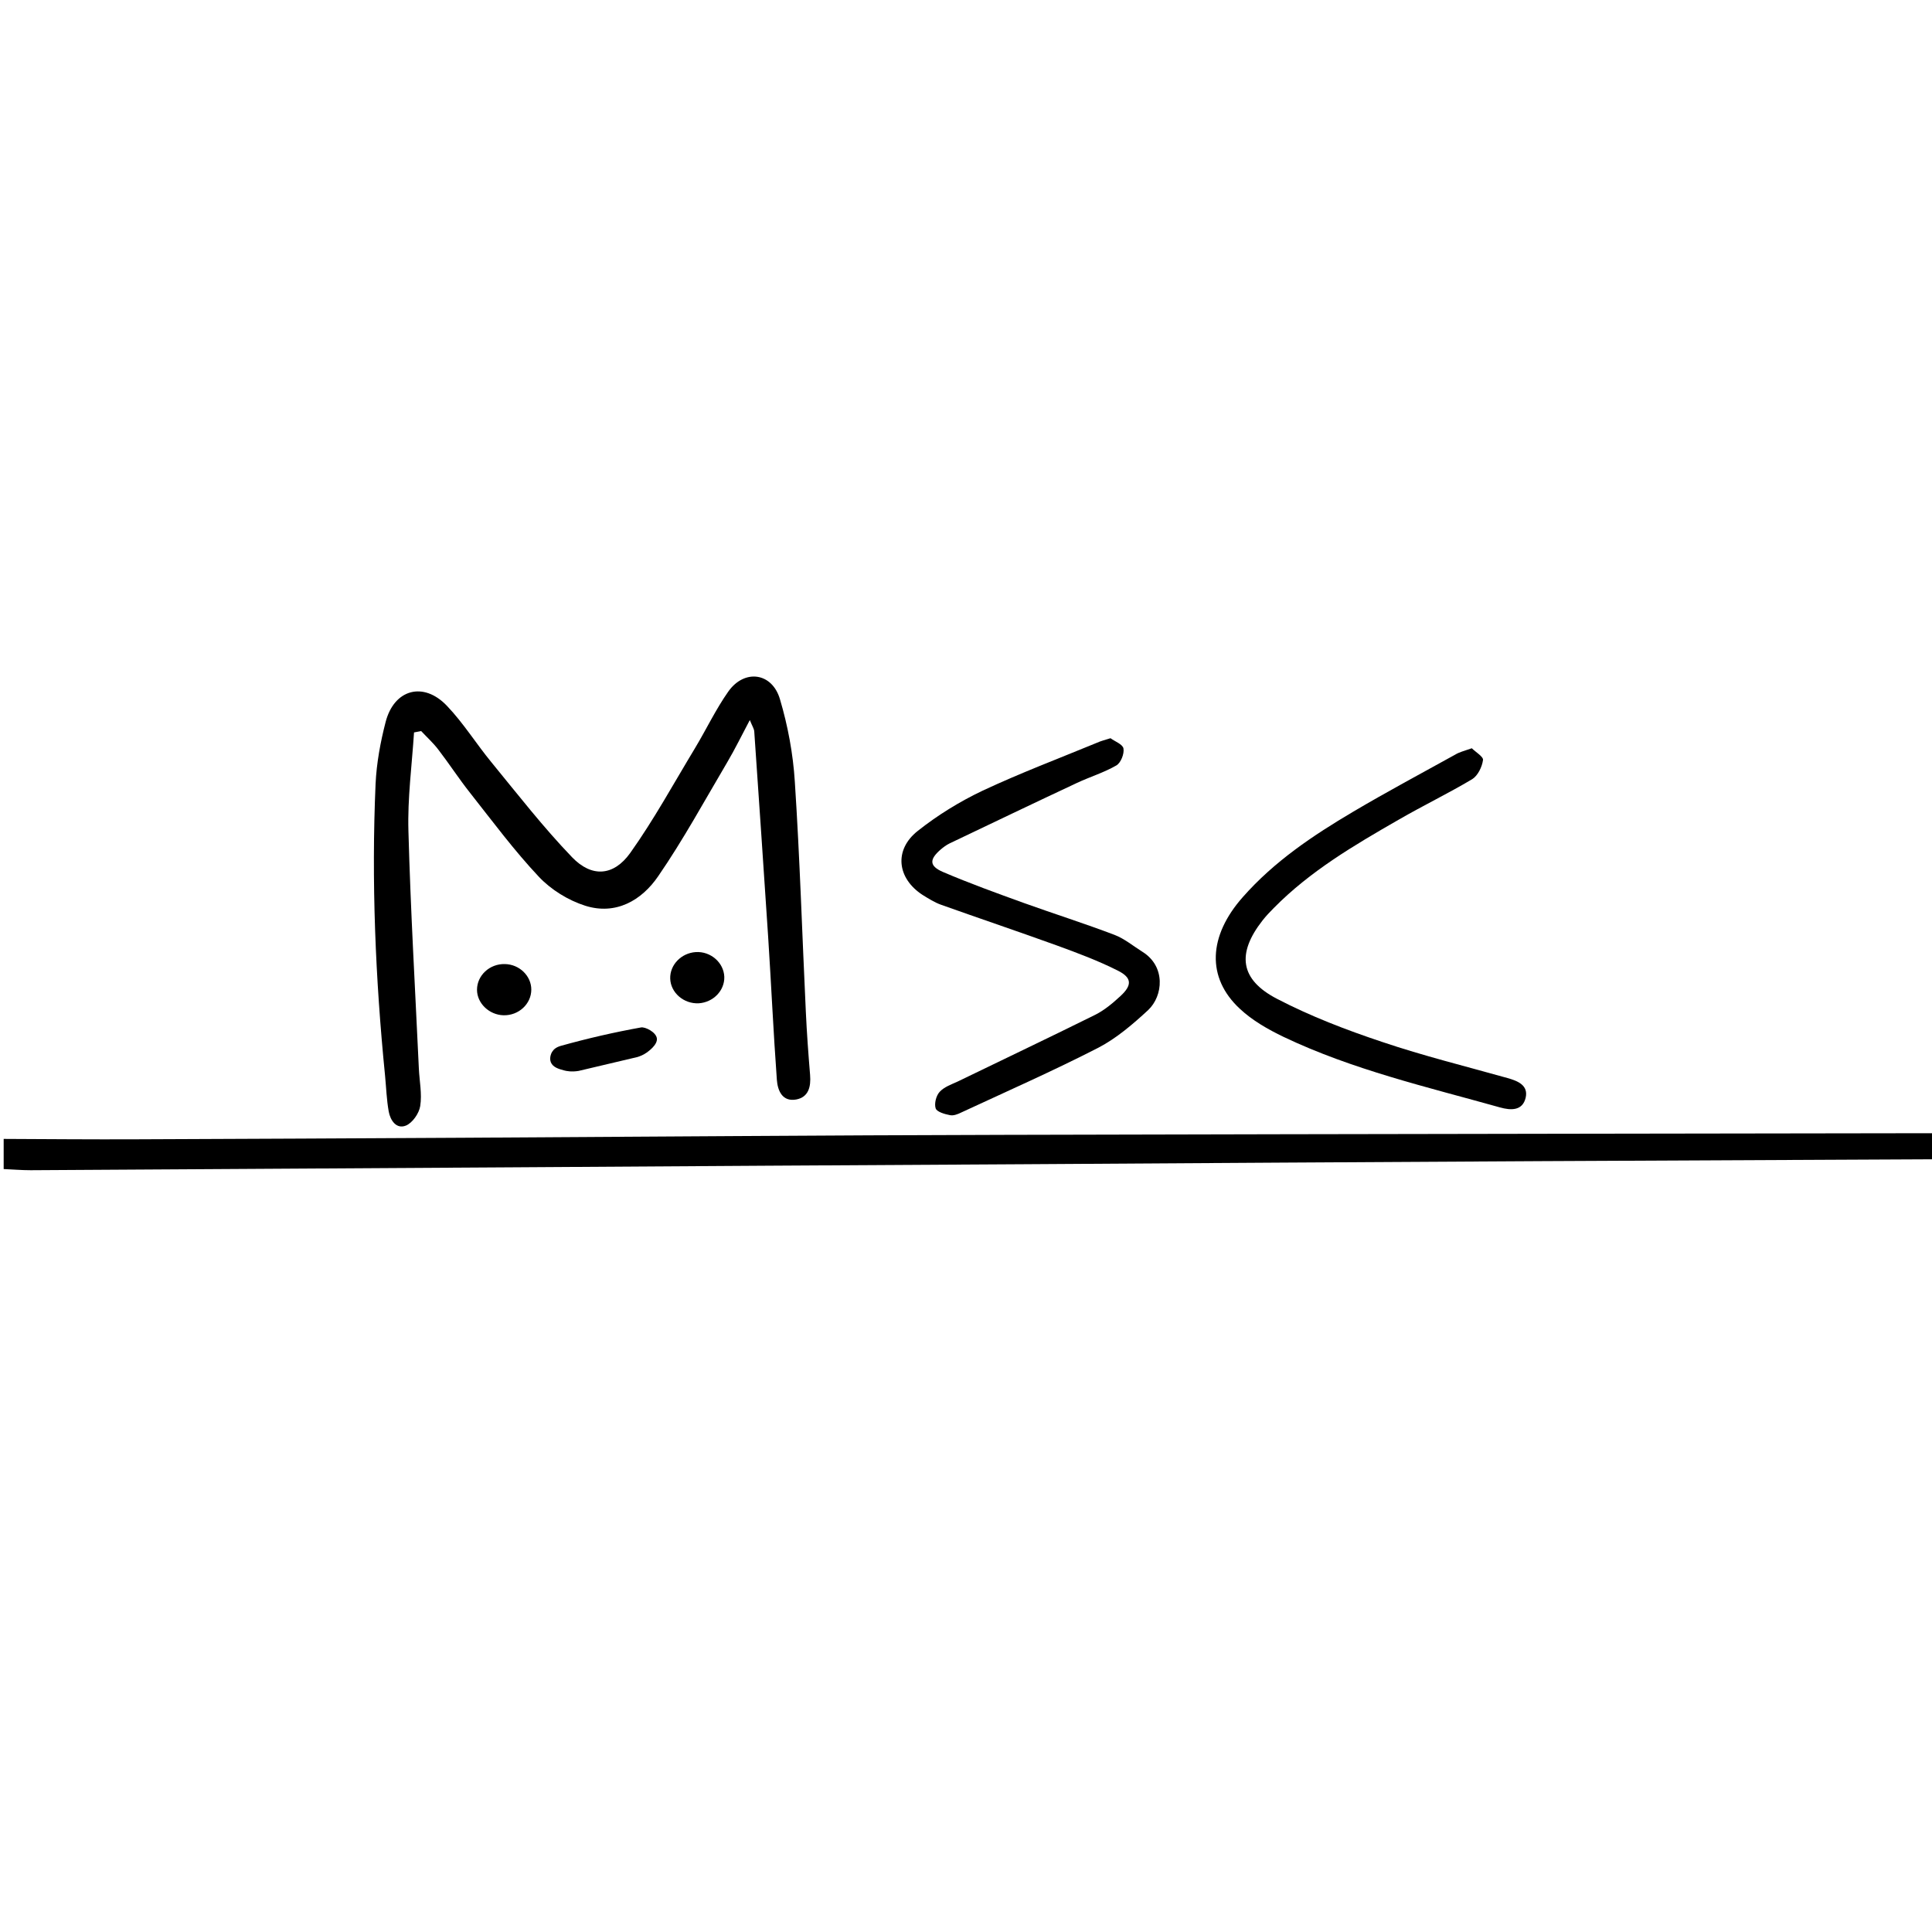
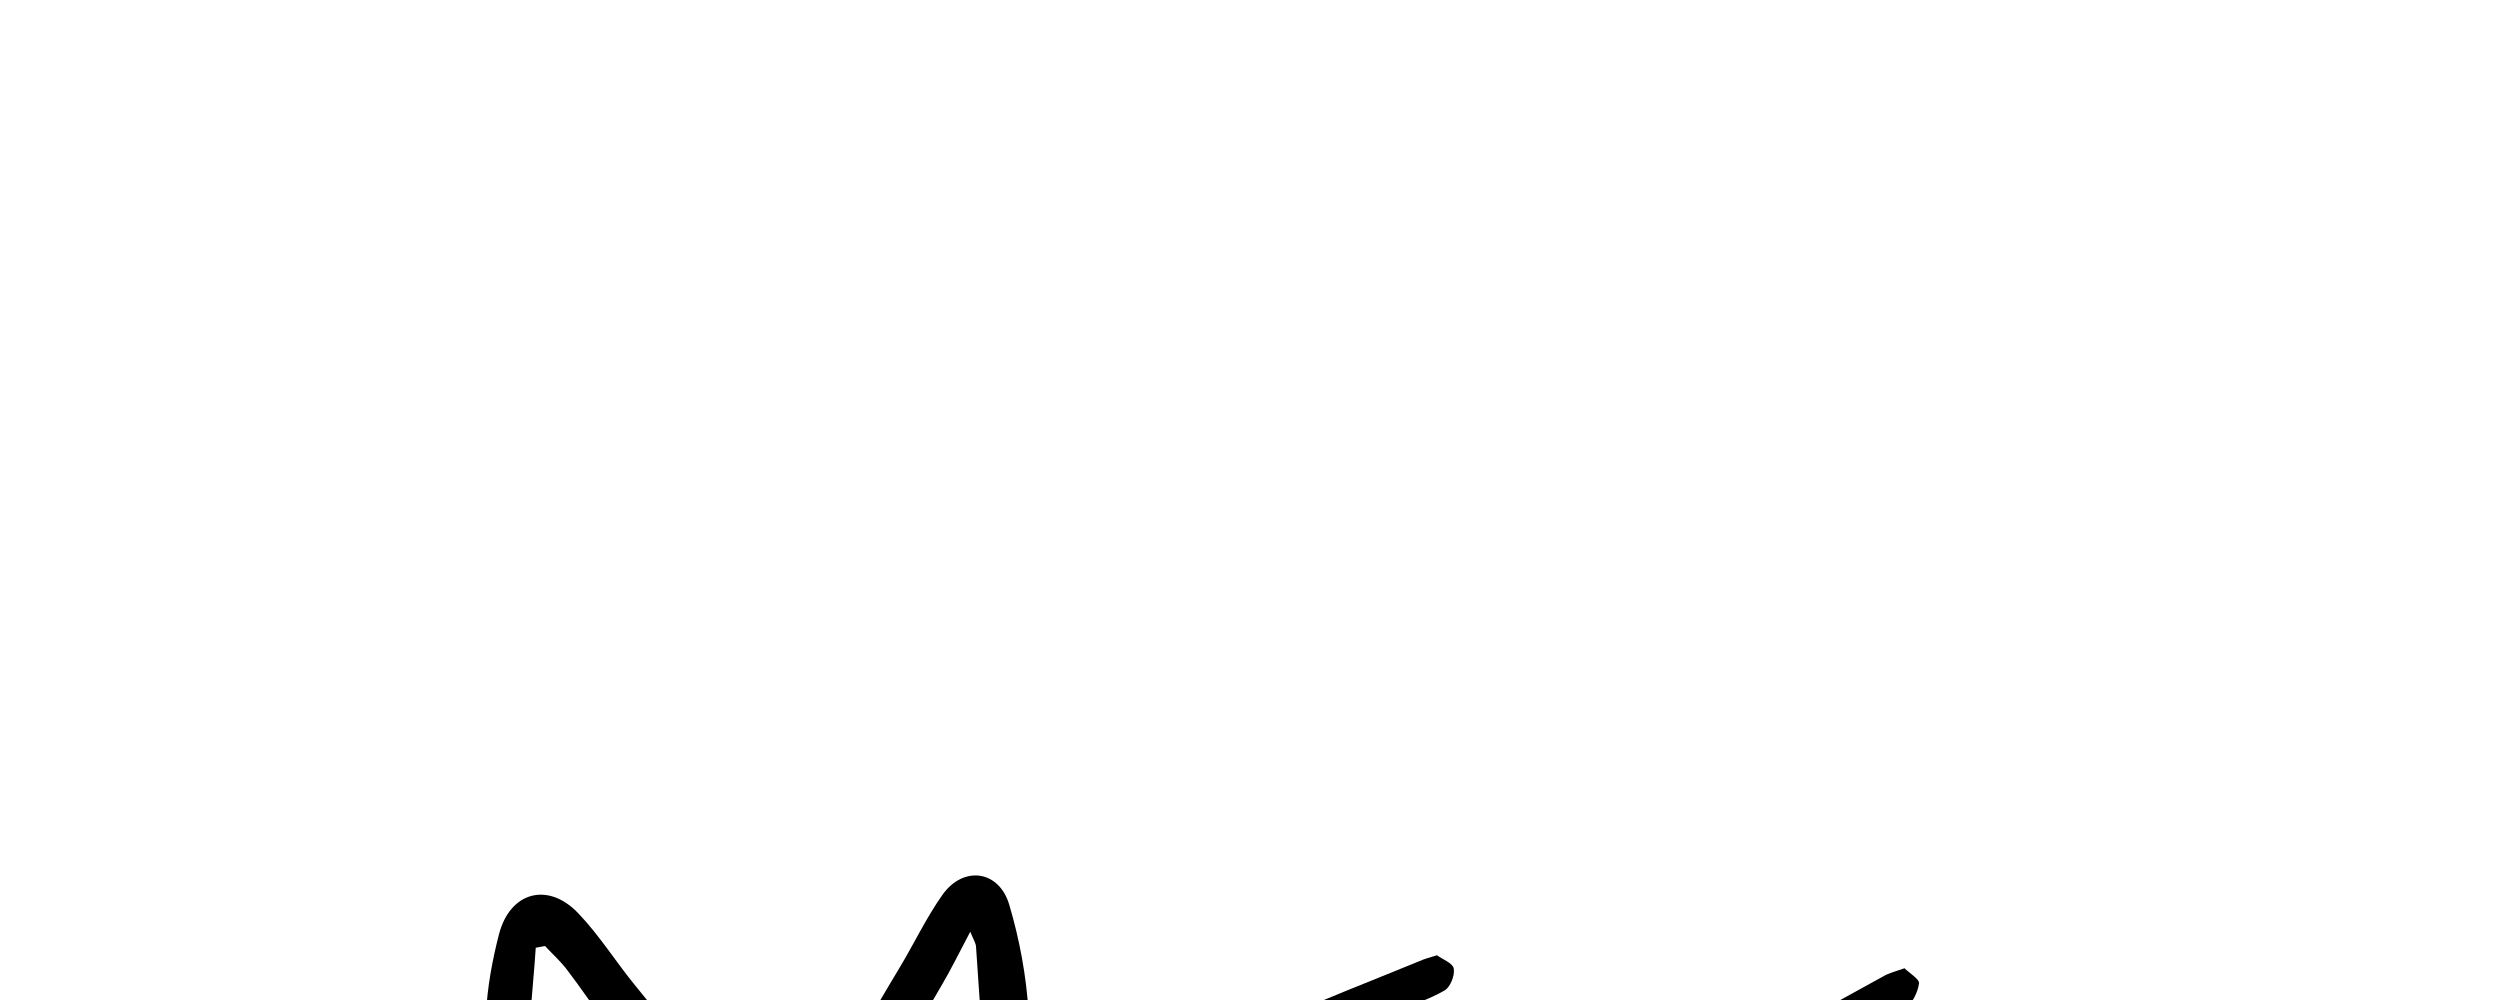
- <svg xmlns="http://www.w3.org/2000/svg" version="1.1" id="sssss_x2026__x2026_Boom_x21_" x="0px" y="0px" viewBox="0 0 1000 1000" xml:space="preserve">
+ <svg xmlns="http://www.w3.org/2000/svg" version="1.1" id="sssss_x2026__x2026_Boom_x21_" x="0px" y="0px" viewBox="0 0 1000 400" xml:space="preserve">
  <g>
    <path d="M1.9,589.5c22.9,0.1,45.7,0.3,68.6,0.2c56.4-0.2,112.8-0.5,169.3-0.8c93.3-0.5,186.7-1.3,280-1.5   c193.2-0.5,386.4-0.7,579.6-1c2.3,0,4.5,0,7.1,0c0,4.5,0,8.3,0,13.4c-18.5,0-36.6-0.1-54.8,0c-84.5,0.4-169,0.8-253.5,1.2   c-89.4,0.5-178.9,1-268.3,1.6c-88.1,0.5-176.3,1-264.4,1.6c-83.2,0.5-166.4,1-249.6,1.5c-4.7,0-9.3-0.4-14-0.6   C1.9,599.9,1.9,594.7,1.9,589.5z" />
    <path d="M214.3,379.1c-1.1,17-3.4,34.1-2.9,51c1.1,41,3.5,82,5.4,123c0.3,6.5,1.7,13.1,0.7,19.4c-0.6,3.8-4,8.7-7.4,10.1   c-5,2-8.1-2.8-8.9-7.3c-1.1-6.1-1.3-12.4-1.9-18.6c-5-50.2-7.1-100.6-4.9-151c0.5-10.7,2.5-21.6,5.2-32c4.4-17,19.6-21.1,31.7-8.4   c8.6,9,15.2,19.7,23.1,29.3c13.6,16.6,26.8,33.6,41.7,49.1c10.2,10.6,21.5,9.8,30.1-2.2c12.3-17.3,22.5-36,33.5-54.2   c5.9-9.8,10.8-20.2,17.3-29.4c8.3-11.7,22.6-9.9,26.7,4c4.1,13.8,6.8,28.3,7.7,42.7c2.6,39.6,3.8,79.4,5.7,119.1   c0.5,10.9,1.3,21.8,2.2,32.7c0.5,6.1-0.8,11.5-7.2,12.7c-7.3,1.3-9.6-4.8-10-10.2c-1.8-24.6-2.9-49.2-4.5-73.9   c-2.3-35.5-4.8-71-7.2-106.4c-0.1-1.4-1-2.7-2.3-5.9c-4.3,8.1-7.7,15.1-11.6,21.7c-11.7,19.8-22.8,40.2-35.8,59.1   c-8.6,12.6-22,20.3-37.8,15.3c-8.8-2.8-17.7-8.3-24-15c-12.8-13.6-23.9-28.6-35.5-43.3c-5.8-7.3-10.9-15.2-16.6-22.6   c-2.6-3.4-5.8-6.3-8.8-9.5C216.5,378.7,215.4,378.9,214.3,379.1z" />
    <path d="M574.8,382.1c2.1,1.6,6.3,3.1,6.7,5.3c0.5,2.8-1.4,7.5-3.7,8.8c-6.4,3.7-13.7,5.9-20.5,9.1c-22,10.3-43.9,20.8-65.9,31.3   c-1.6,0.8-3.1,1.9-4.5,3.1c-5.9,5.1-6,8.5,1.1,11.6c13.8,5.9,27.9,11,42,16.1c15.6,5.6,31.4,10.6,46.9,16.5c5.2,2,9.7,5.8,14.5,8.8   c12,7.5,10.7,22.7,2.9,30.1c-7.9,7.3-16.4,14.6-25.8,19.5c-23.2,11.9-47.2,22.5-70.9,33.5c-1.8,0.9-4.1,1.8-5.9,1.4   c-2.7-0.5-6.8-1.7-7.4-3.5c-0.8-2.4,0.2-6.6,2.1-8.6c2.3-2.5,6-3.8,9.3-5.3c23.7-11.5,47.5-22.8,71.1-34.5c4.8-2.4,9.1-6,13.1-9.7   c6.1-5.6,6.1-9.5-1.3-13.2c-10.1-5.1-20.8-9.1-31.5-13c-19.9-7.2-40.1-14-60-21.1c-3.4-1.2-6.5-3.2-9.6-5.1   c-13.2-8.6-14.9-23.3-2.5-33.1c10.2-8.1,21.7-15.2,33.5-20.8c19.4-9.1,39.5-16.7,59.4-24.9C569.6,383.6,571.6,383.1,574.8,382.1z" />
    <path d="M761.8,387.3c1.9,1.9,6.1,4.4,5.8,6.1c-0.5,3.6-2.7,8.1-5.6,9.9c-12.4,7.4-25.5,13.7-38.1,21c-23,13.2-45.8,26.6-64.6,45.7   c-2,2-4,4.1-5.8,6.4c-13.4,17.1-11.8,30.6,7.5,40.6c17.3,9,35.8,16.1,54.4,22.3c21.3,7.2,43.2,12.6,64.9,18.7   c5.3,1.5,10.8,3.7,9.4,10.1c-1.6,6.9-7.6,6.7-13.3,5.1c-37.8-10.6-76.3-19.5-112-36.5c-8.1-3.9-16.2-8.5-22.7-14.6   c-17.3-16.1-16.3-37.6,1.6-57.8c16.2-18.4,36.2-31.8,57-44.1c17.4-10.3,35.2-19.8,52.9-29.6C755.3,389.3,757.8,388.7,761.8,387.3z" />
    <path d="M291.8,554c-2.5-0.7-5.6-1.5-6.7-4.2c-1-2.6,0.6-5.3,0.7-5.4c0.8-1.3,2.1-2.4,4.6-3.1c13.6-3.8,27.5-7,41.4-9.5   c2.1-0.4,7.8,2.4,8.2,5.7c0.4,3.4-4.7,6.9-5.4,7.4c-1.7,1.2-3.4,1.8-4.6,2.2c-10.2,2.4-20.4,4.8-30.5,7.2   C295.9,554.9,293.2,554.4,291.8,554z" />
    <path d="M374.9,505.6c0.2,7.1-5.7,13.2-13.2,13.7c-7.8,0.4-14.6-5.5-14.8-12.8c-0.2-7.1,5.7-13.2,13.2-13.7   C367.8,492.3,374.6,498.2,374.9,505.6z" />
    <path d="M275,512.2c0,7.4-6.5,13.5-14.4,13.3c-7.4-0.2-13.7-6.2-13.7-13.2c0-7.4,6.5-13.5,14.4-13.3   C268.8,499.1,275,505.1,275,512.2z" />
  </g>
</svg>
